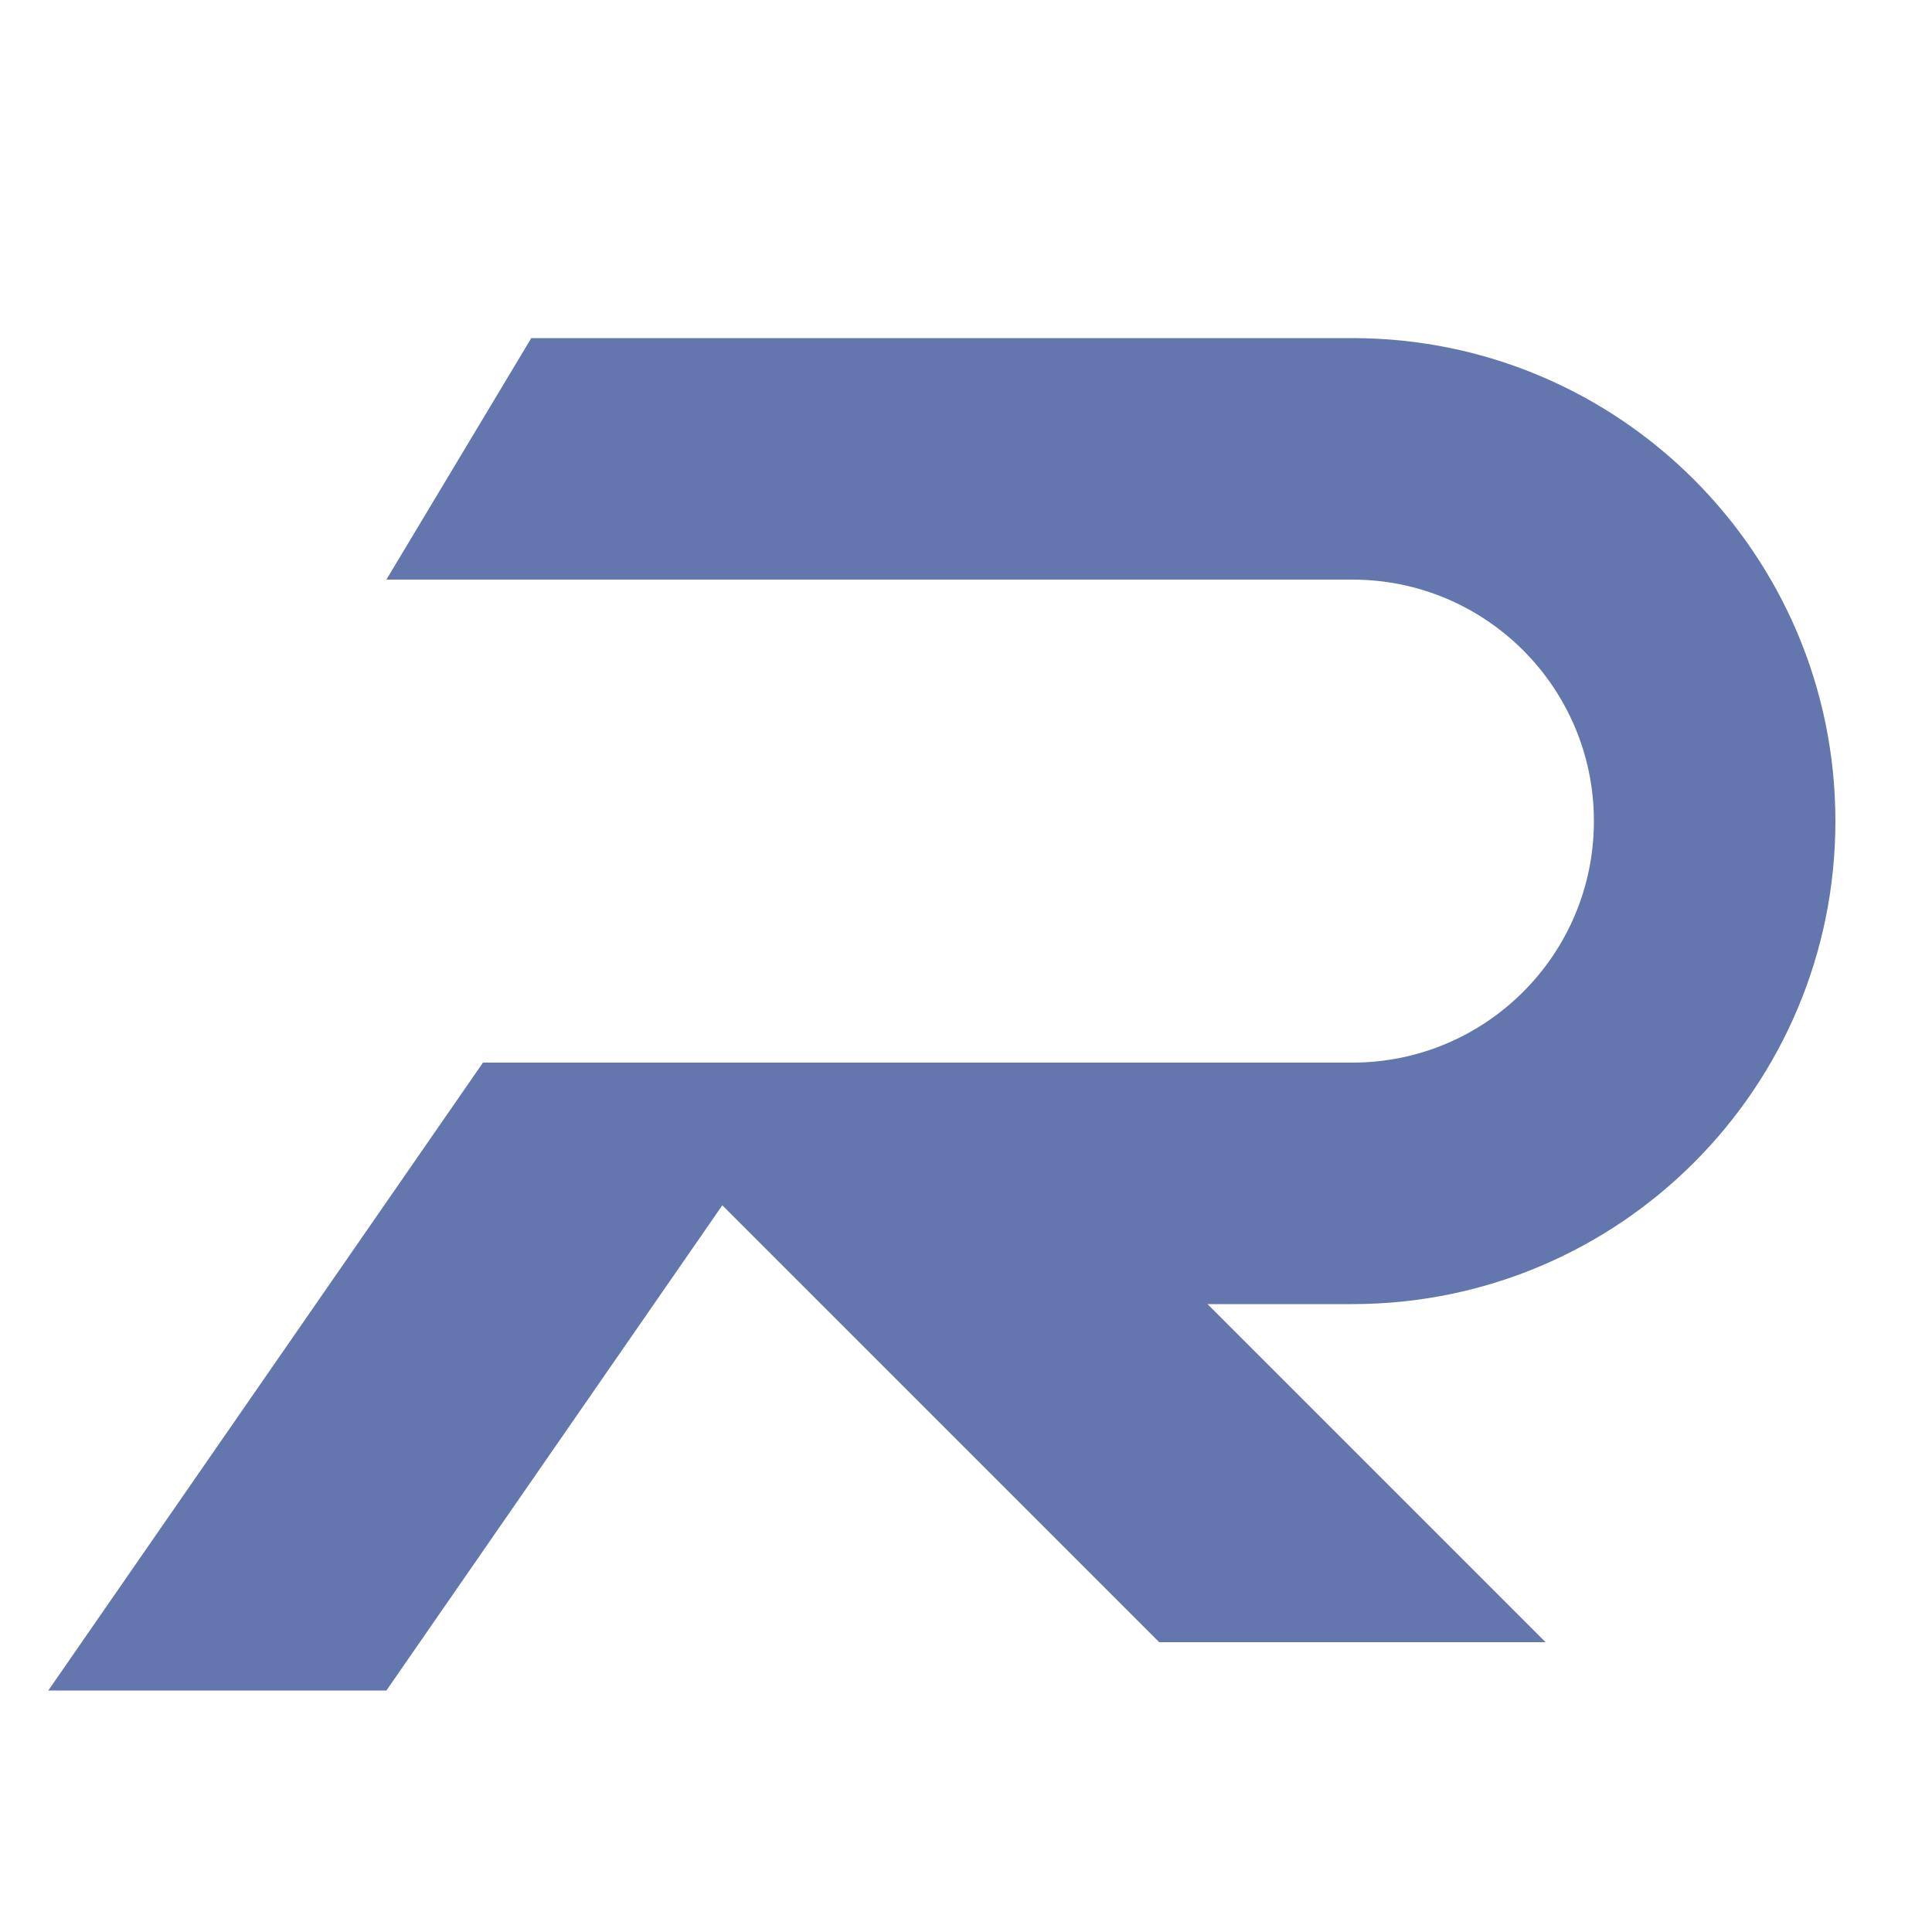
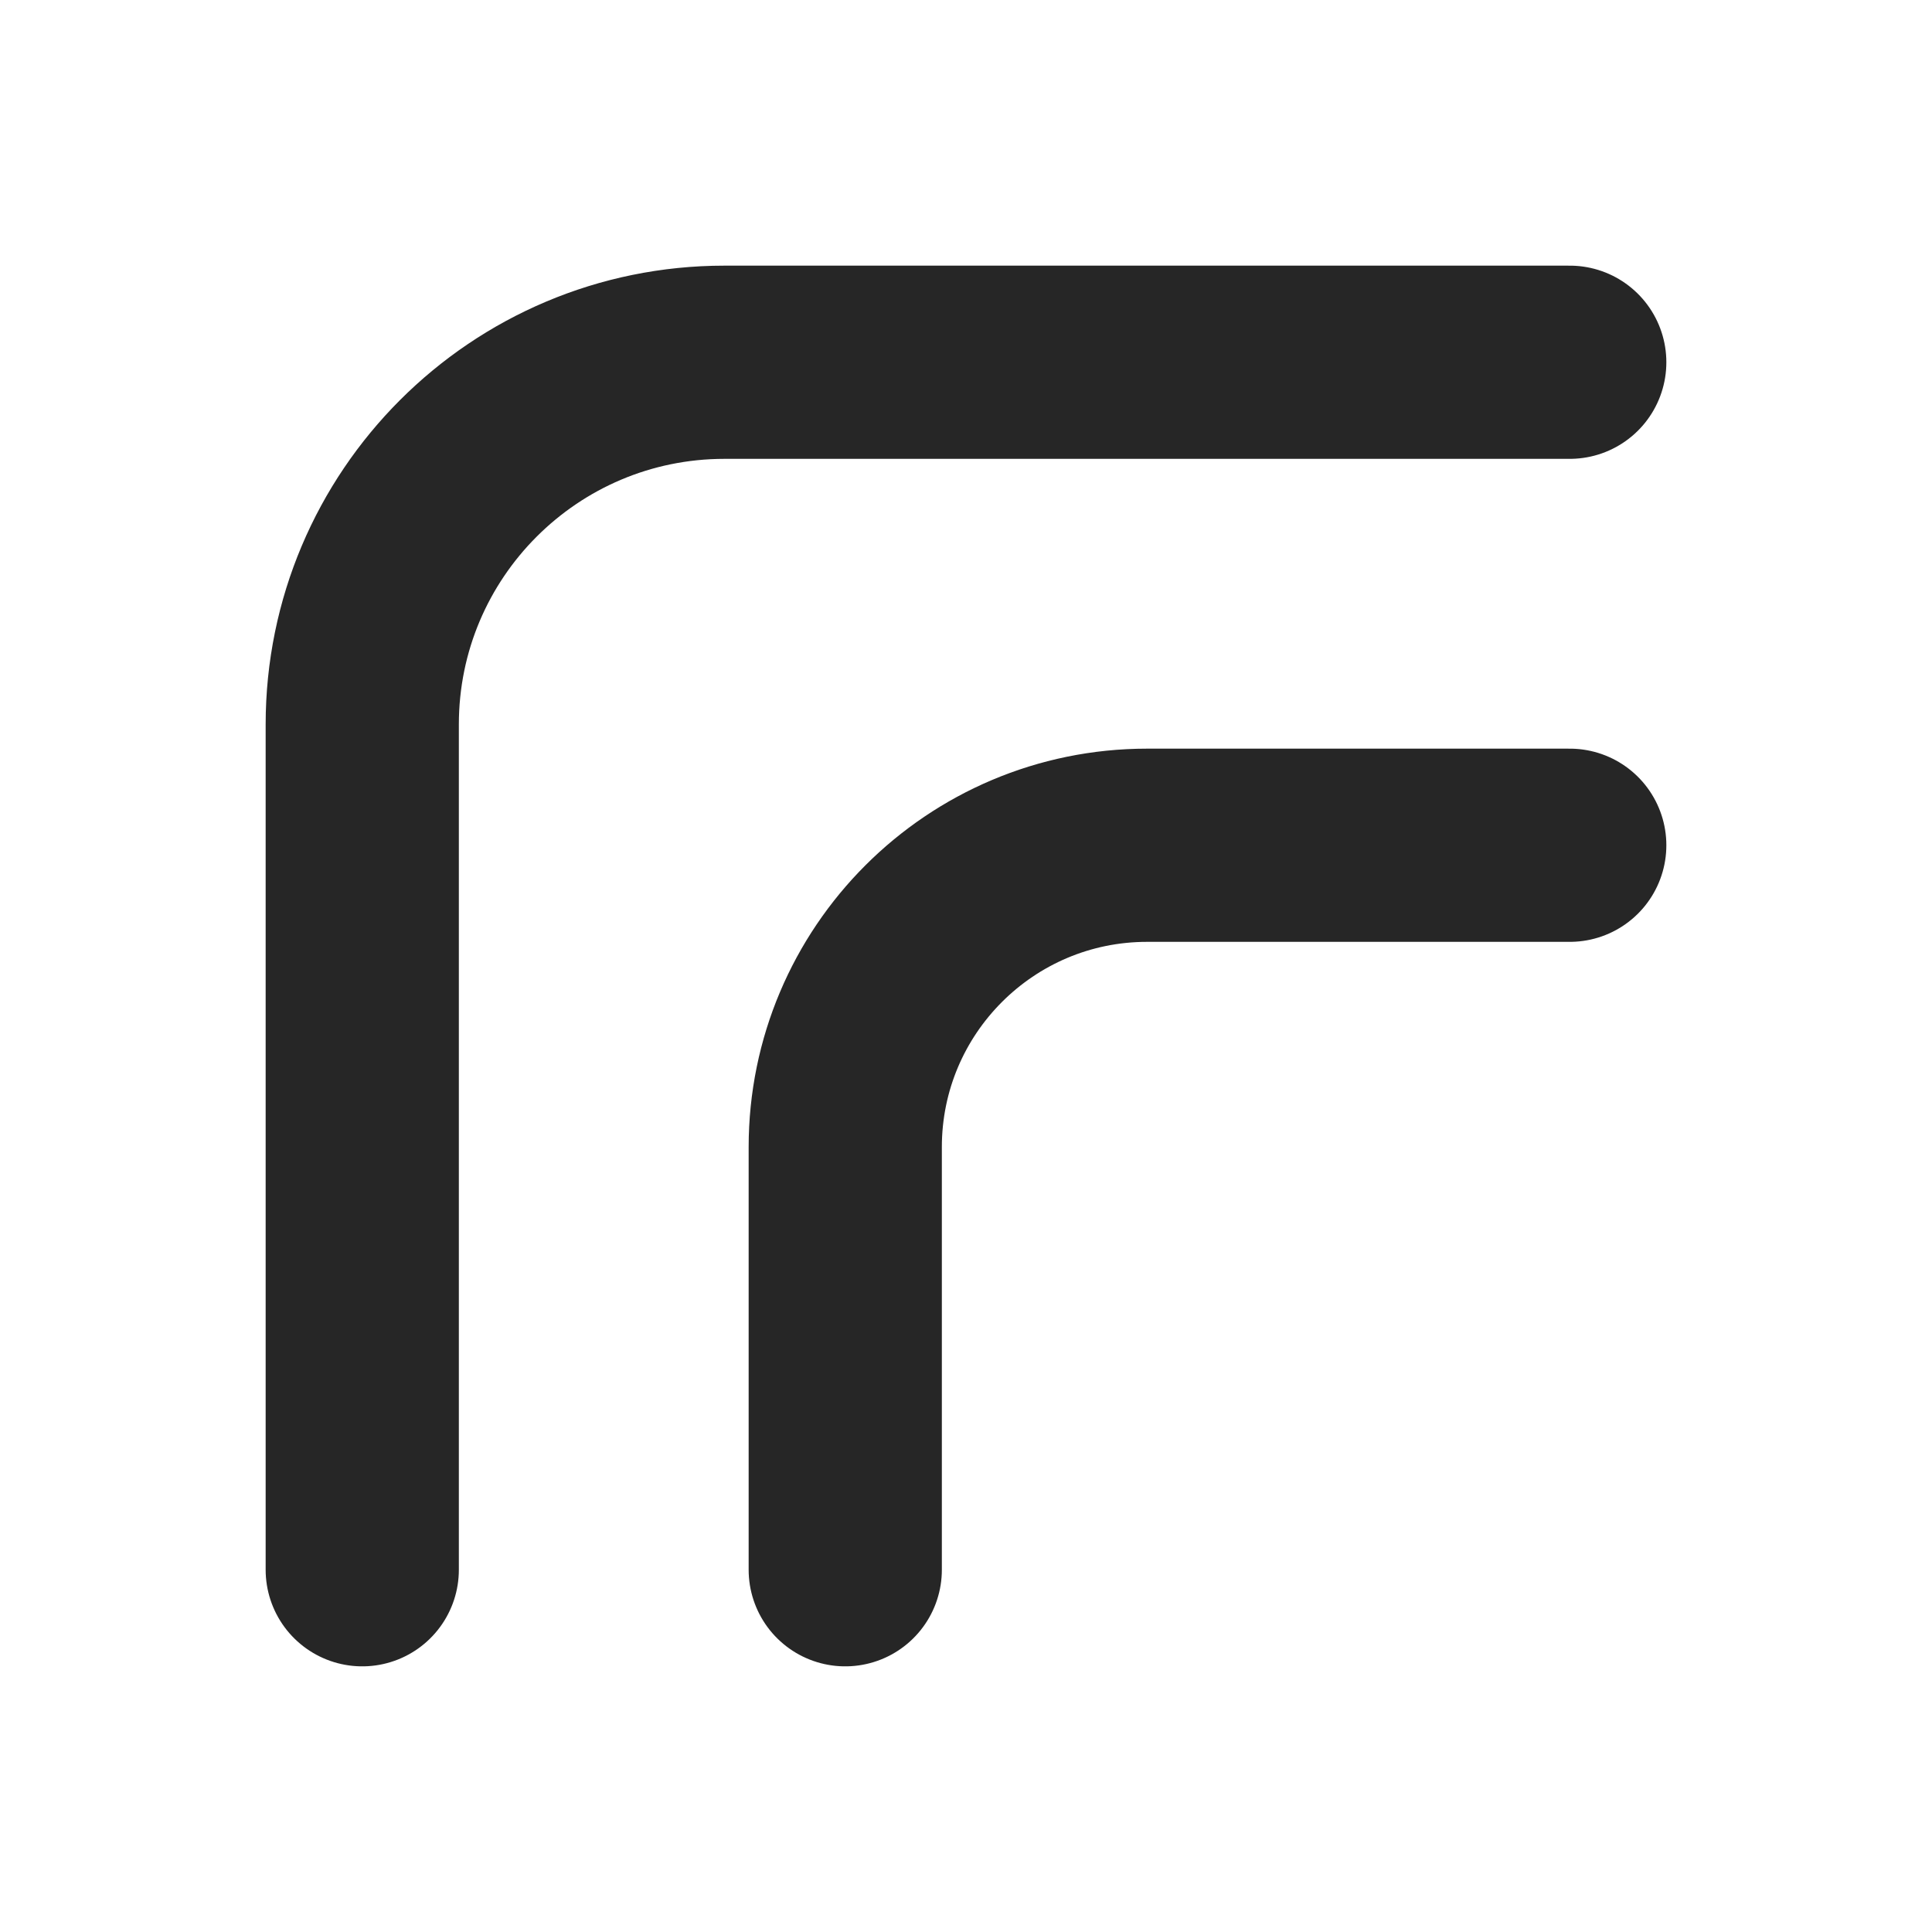
- <svg xmlns="http://www.w3.org/2000/svg" viewBox="0 0 40 40" fill="none">
-   <path d="M11 7h17a10 10 0 0 1 0 20h-3l7 7h-8L12 22h16a5 5 0 0 0 0-10H8z" fill="#6476ae" />
-   <path d="M10 22h7l-9 13H1z" fill="#6476ae" />
+ <svg xmlns="http://www.w3.org/2000/svg" viewBox="0 0 32 32" fill="none">
+   <path d="M6 26V12a6 6 0 0 1 6-6h14M14 26v-7a5 5 0 0 1 5-5h7" stroke="#262626" stroke-width="3.2" stroke-linecap="round" stroke-linejoin="round" />
</svg>
